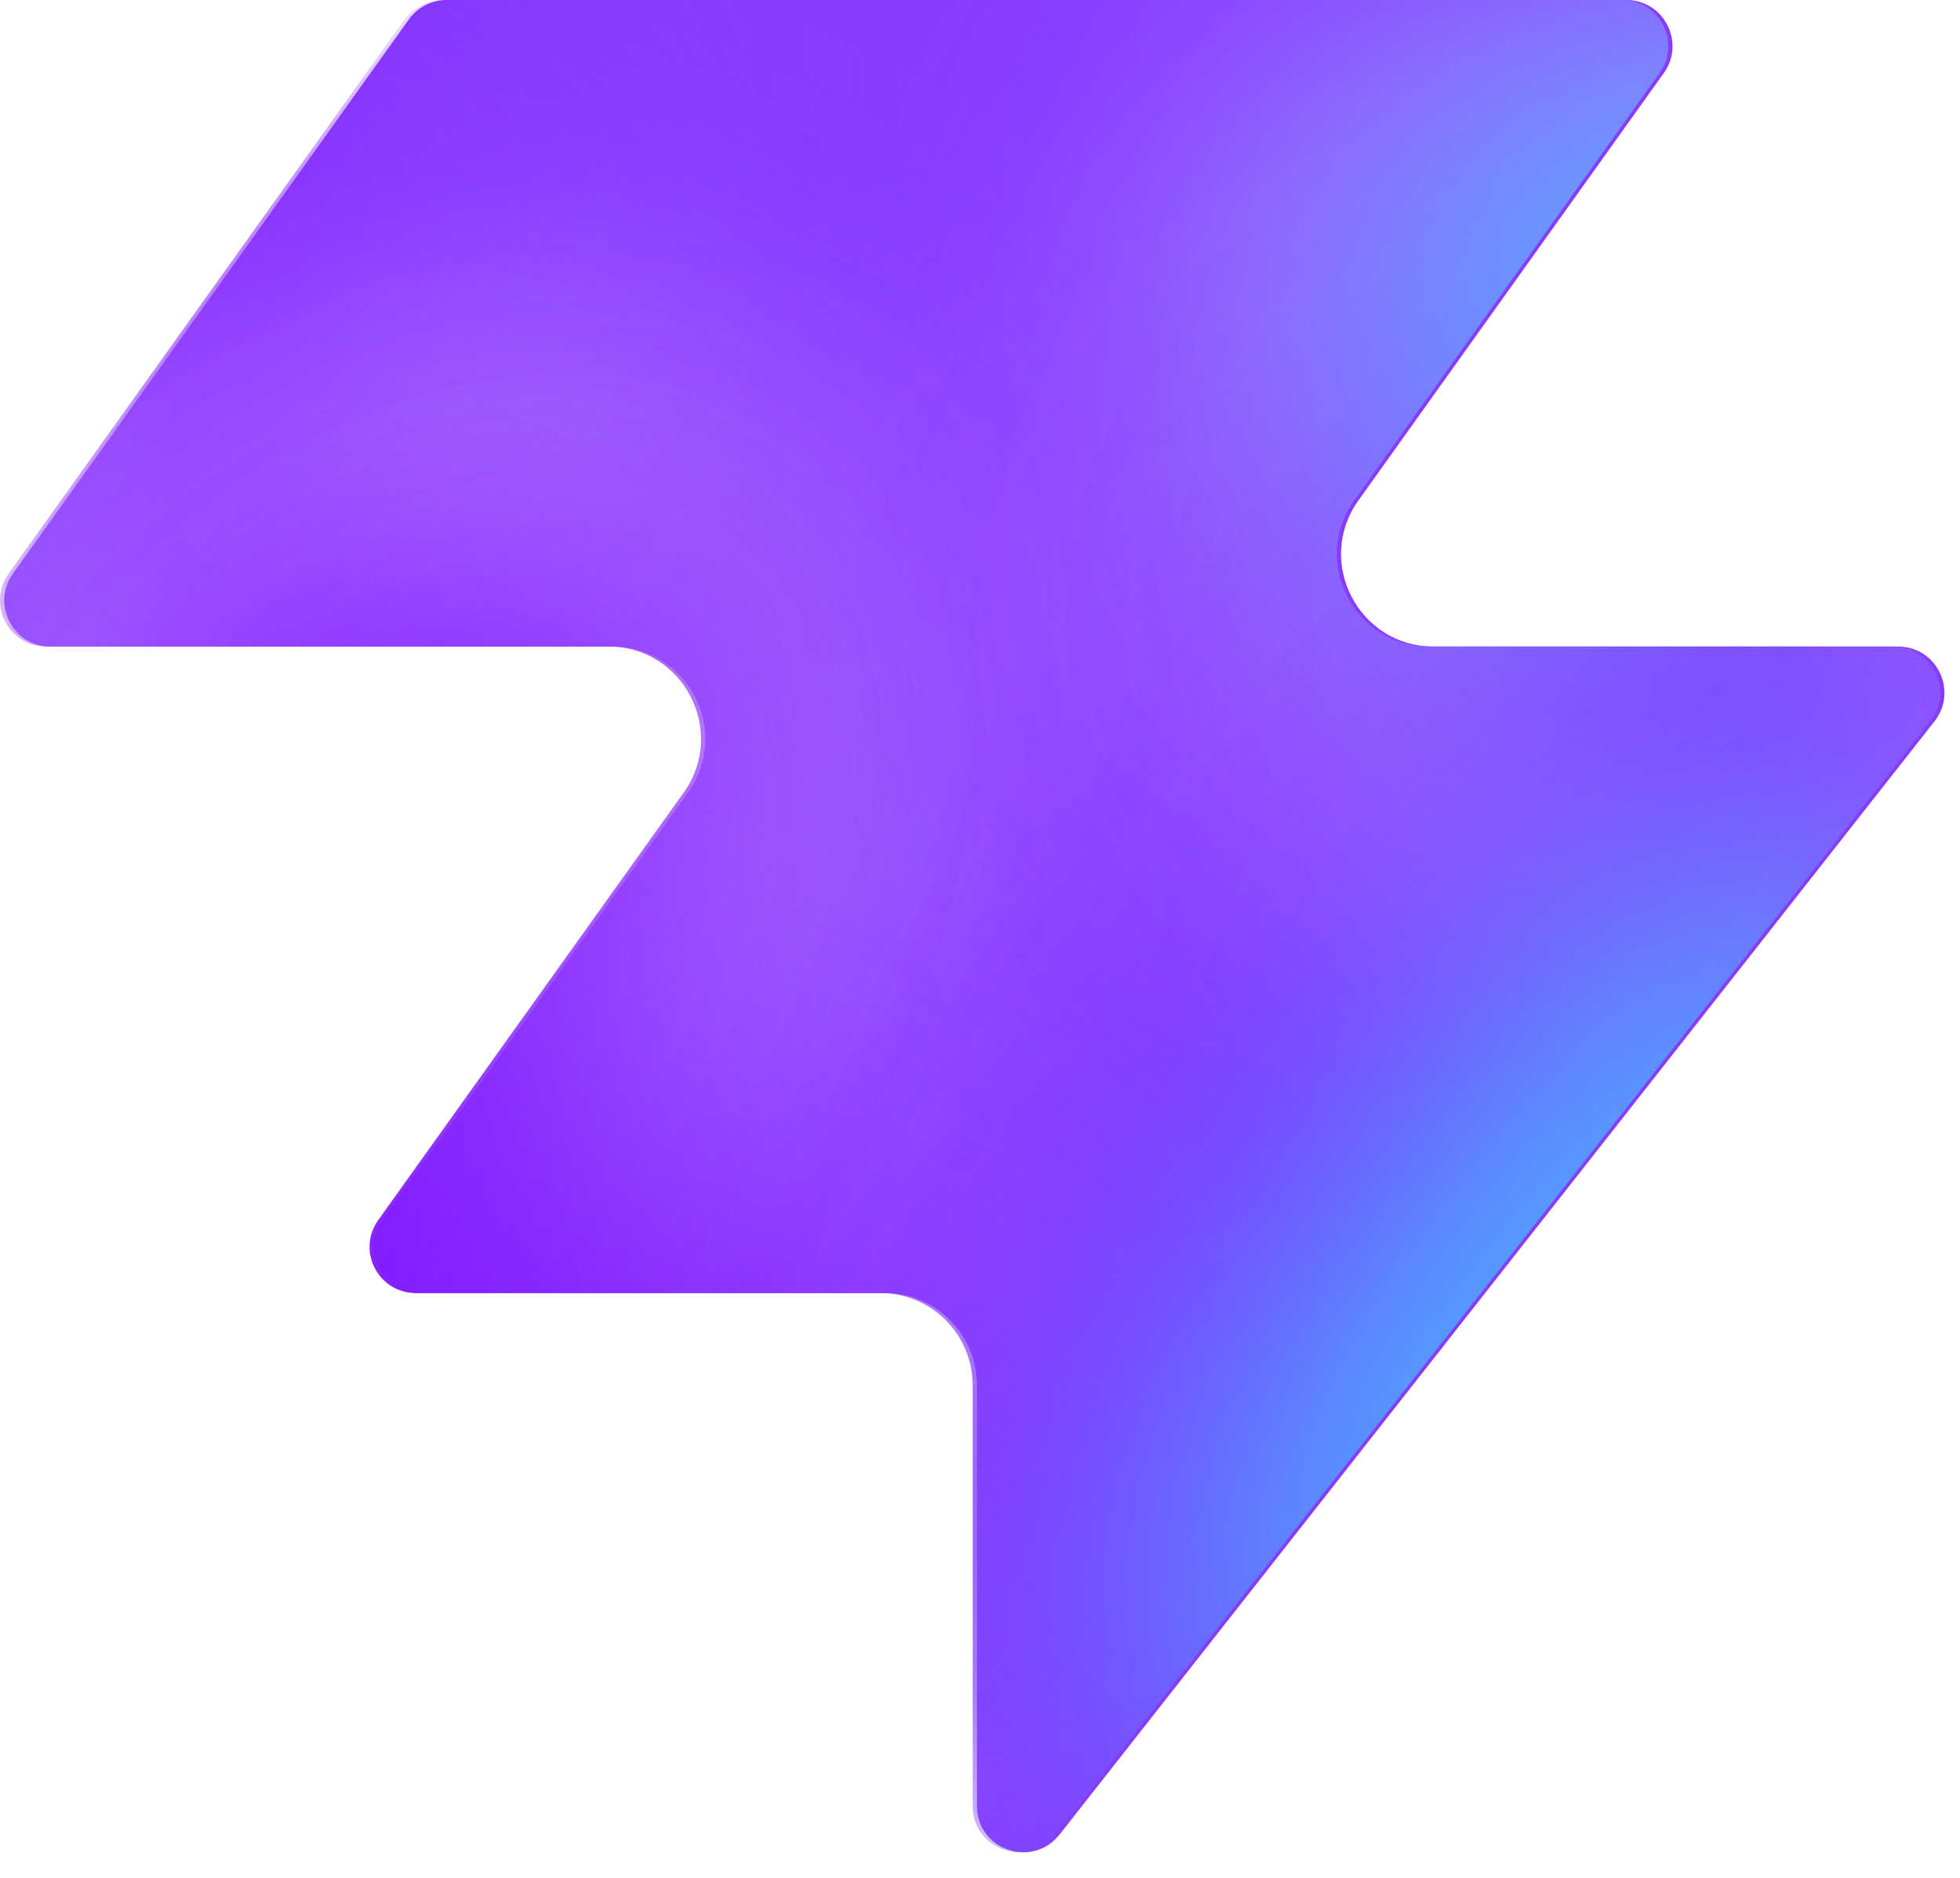
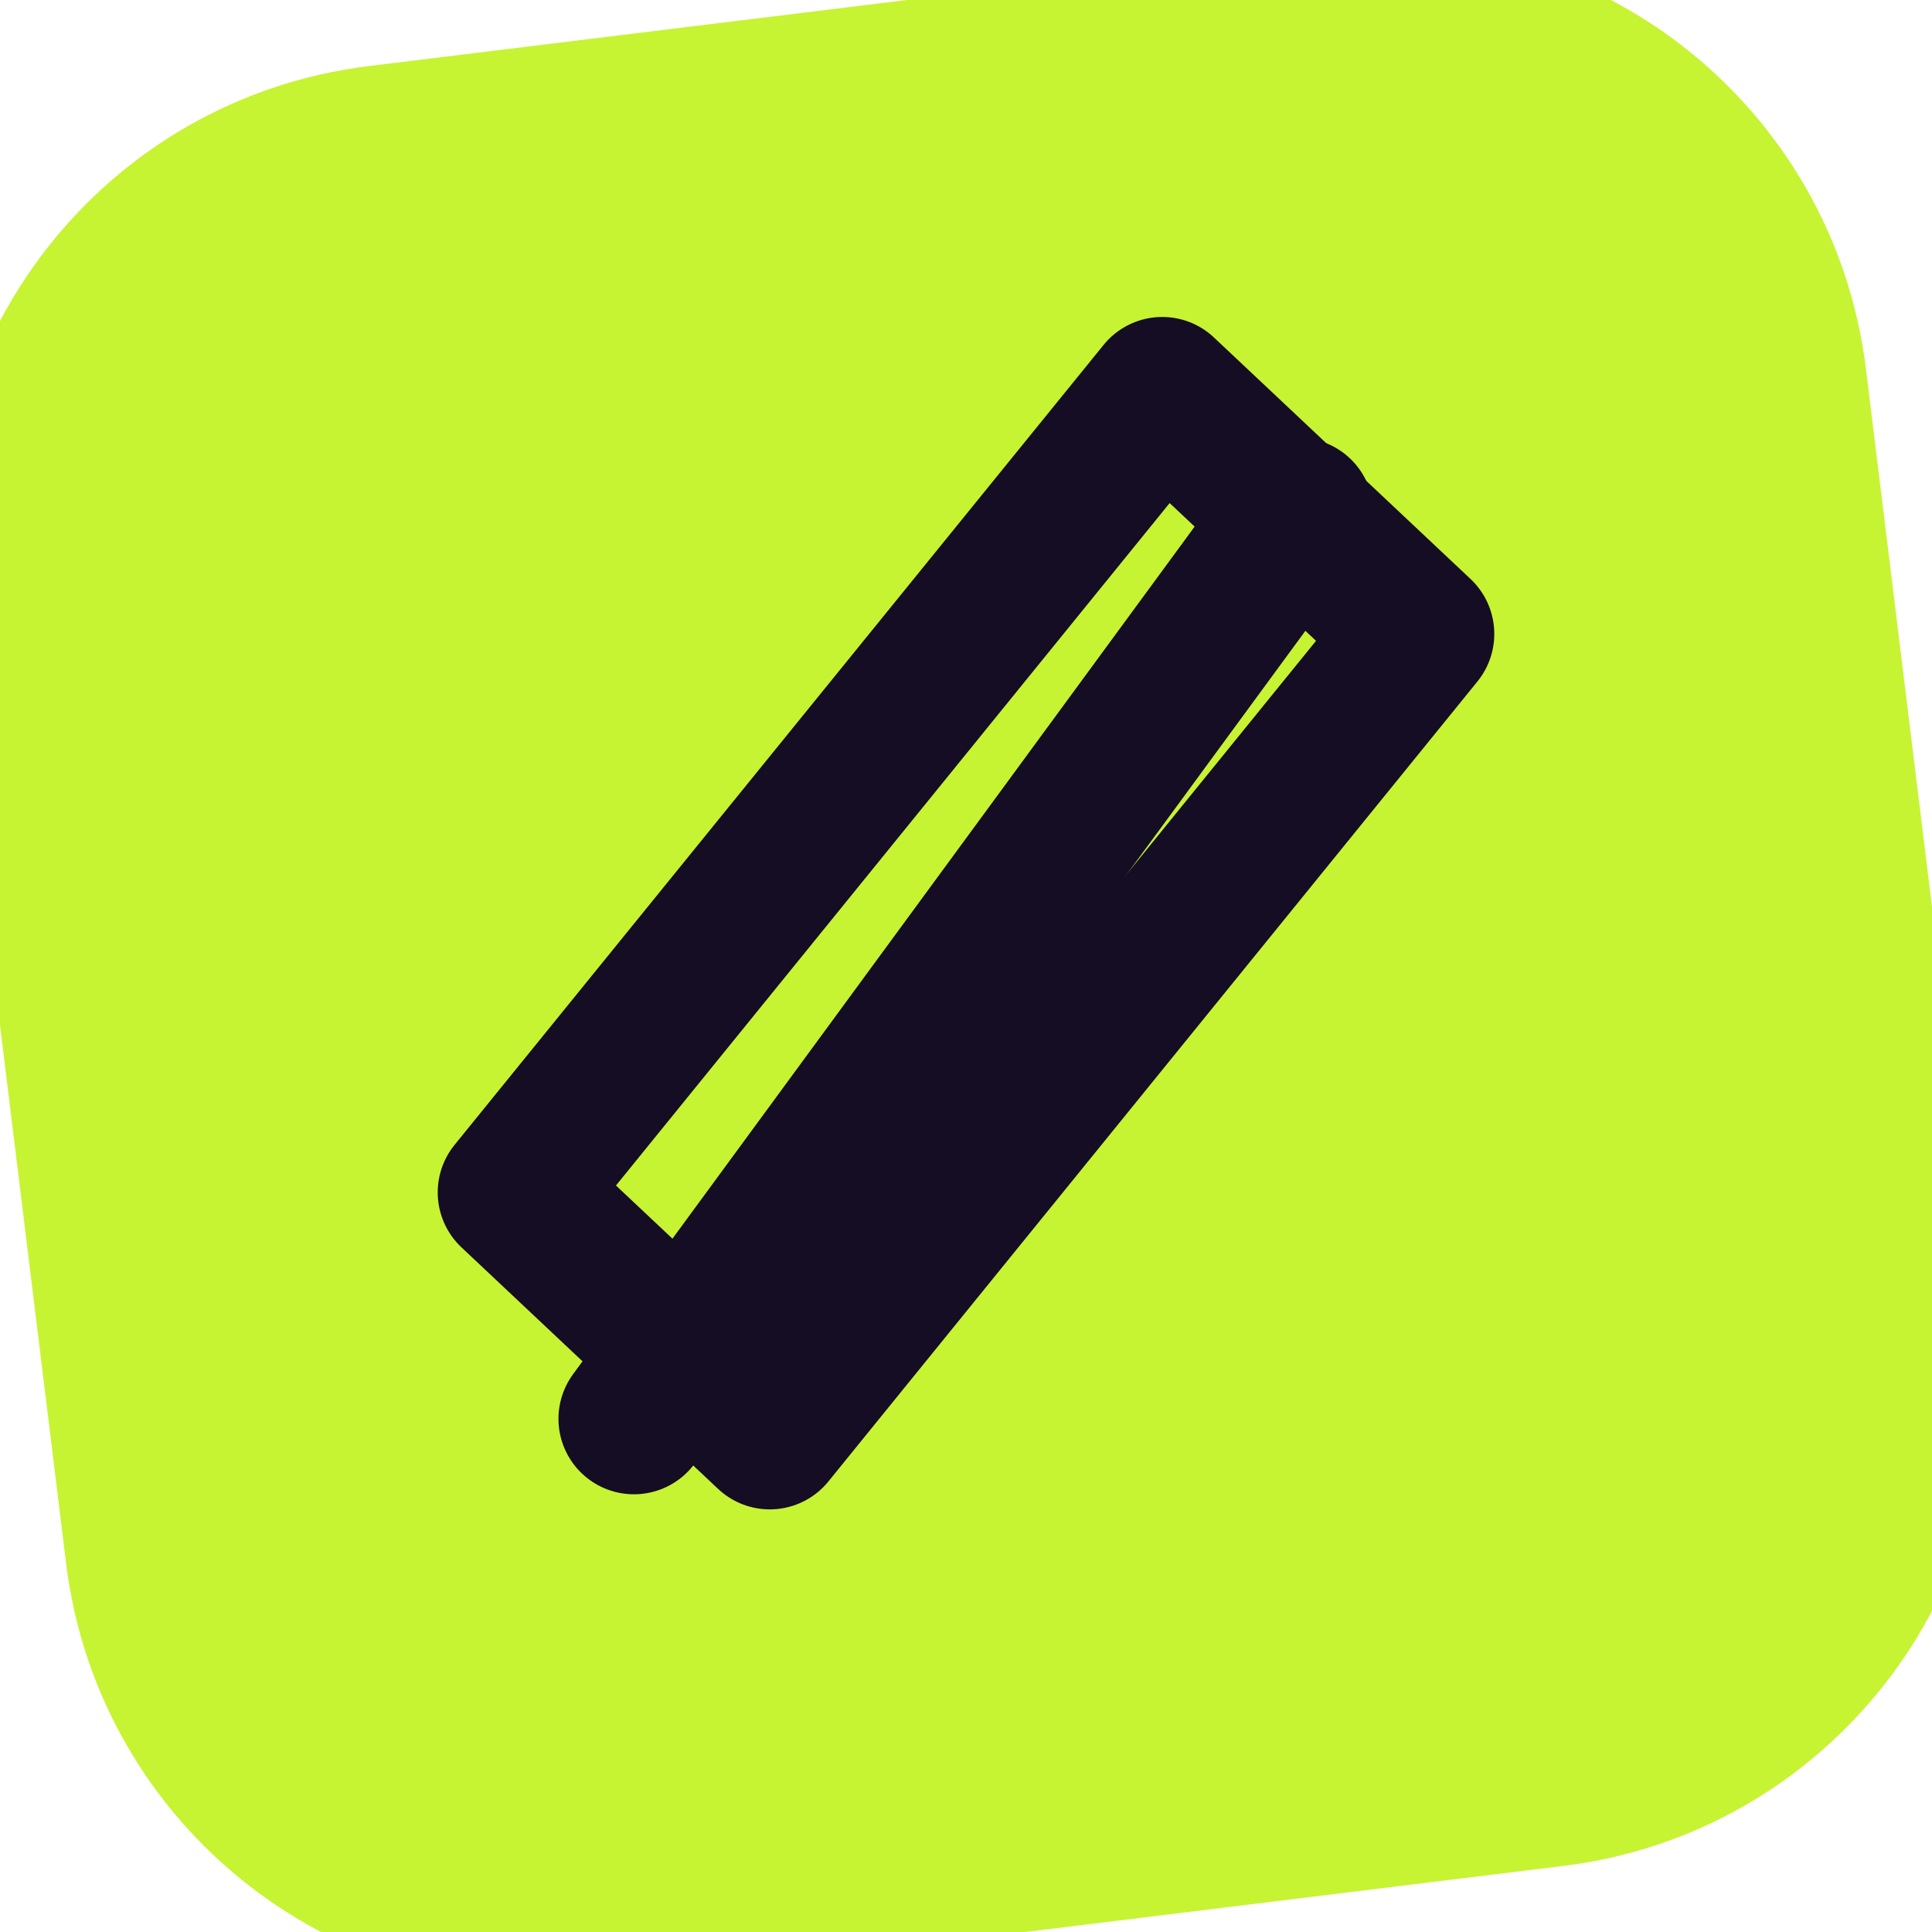
- <svg xmlns="http://www.w3.org/2000/svg" width="48" height="46" fill="none" viewBox="0 0 48 46">
-   <path fill="#863bff" d="M25.946 44.938c-.664.845-2.021.375-2.021-.698V33.937a2.26 2.26 0 0 0-2.262-2.262H10.287c-.92 0-1.456-1.04-.92-1.788l7.48-10.471c1.07-1.497 0-3.578-1.842-3.578H1.237c-.92 0-1.456-1.04-.92-1.788L10.013.474c.214-.297.556-.474.92-.474h28.894c.92 0 1.456 1.04.92 1.788l-7.48 10.471c-1.07 1.498 0 3.579 1.842 3.579h11.377c.943 0 1.473 1.088.89 1.83L25.947 44.94z" style="fill:#863bff;fill:color(display-p3 .525 .23 1);fill-opacity:1" />
-   <mask id="a" width="48" height="46" x="0" y="0" maskUnits="userSpaceOnUse" style="mask-type:alpha">
-     <path fill="#000" d="M25.842 44.938c-.664.844-2.021.375-2.021-.698V33.937a2.26 2.26 0 0 0-2.262-2.262H10.183c-.92 0-1.456-1.04-.92-1.788l7.48-10.471c1.07-1.498 0-3.579-1.842-3.579H1.133c-.92 0-1.456-1.04-.92-1.787L9.91.473c.214-.297.556-.474.92-.474h28.894c.92 0 1.456 1.04.92 1.788l-7.48 10.471c-1.07 1.498 0 3.578 1.842 3.578h11.377c.943 0 1.473 1.088.89 1.832L25.843 44.94z" style="fill:#000;fill-opacity:1" />
-   </mask>
-   <g mask="url(#a)">
-     <g filter="url(#b)">
-       <ellipse cx="5.508" cy="14.704" fill="#ede6ff" rx="5.508" ry="14.704" style="fill:#ede6ff;fill:color(display-p3 .927 .903 1);fill-opacity:1" transform="matrix(.00324 1 1 -.00324 -4.47 31.516)" />
-     </g>
-     <g filter="url(#c)">
-       <ellipse cx="10.399" cy="29.851" fill="#ede6ff" rx="10.399" ry="29.851" style="fill:#ede6ff;fill:color(display-p3 .927 .903 1);fill-opacity:1" transform="matrix(.00324 1 1 -.00324 -39.328 7.883)" />
-     </g>
-     <g filter="url(#d)">
-       <ellipse cx="5.508" cy="30.487" fill="#7e14ff" rx="5.508" ry="30.487" style="fill:#7e14ff;fill:color(display-p3 .492 .077 1);fill-opacity:1" transform="rotate(89.814 -25.913 -14.639)scale(1 -1)" />
-     </g>
-     <g filter="url(#e)">
-       <ellipse cx="5.508" cy="30.599" fill="#7e14ff" rx="5.508" ry="30.599" style="fill:#7e14ff;fill:color(display-p3 .492 .077 1);fill-opacity:1" transform="rotate(89.814 -32.644 -3.334)scale(1 -1)" />
-     </g>
-     <g filter="url(#f)">
-       <ellipse cx="5.508" cy="30.599" fill="#7e14ff" rx="5.508" ry="30.599" style="fill:#7e14ff;fill:color(display-p3 .492 .077 1);fill-opacity:1" transform="matrix(.00324 1 1 -.00324 -34.34 30.47)" />
-     </g>
-     <g filter="url(#g)">
-       <ellipse cx="14.072" cy="22.078" fill="#ede6ff" rx="14.072" ry="22.078" style="fill:#ede6ff;fill:color(display-p3 .927 .903 1);fill-opacity:1" transform="rotate(93.35 24.506 48.493)scale(-1 1)" />
-     </g>
-     <g filter="url(#h)">
-       <ellipse cx="3.47" cy="21.501" fill="#7e14ff" rx="3.47" ry="21.501" style="fill:#7e14ff;fill:color(display-p3 .492 .077 1);fill-opacity:1" transform="rotate(89.009 28.708 47.59)scale(-1 1)" />
-     </g>
-     <g filter="url(#i)">
-       <ellipse cx="3.47" cy="21.501" fill="#7e14ff" rx="3.47" ry="21.501" style="fill:#7e14ff;fill:color(display-p3 .492 .077 1);fill-opacity:1" transform="rotate(89.009 28.708 47.59)scale(-1 1)" />
-     </g>
-     <g filter="url(#j)">
-       <ellipse cx=".387" cy="8.972" fill="#7e14ff" rx="4.407" ry="29.108" style="fill:#7e14ff;fill:color(display-p3 .492 .077 1);fill-opacity:1" transform="rotate(39.51 .387 8.972)" />
-     </g>
-     <g filter="url(#k)">
-       <ellipse cx="47.523" cy="-6.092" fill="#7e14ff" rx="4.407" ry="29.108" style="fill:#7e14ff;fill:color(display-p3 .492 .077 1);fill-opacity:1" transform="rotate(37.892 47.523 -6.092)" />
-     </g>
-     <g filter="url(#l)">
-       <ellipse cx="41.412" cy="6.333" fill="#47bfff" rx="5.971" ry="9.665" style="fill:#47bfff;fill:color(display-p3 .28 .748 1);fill-opacity:1" transform="rotate(37.892 41.412 6.333)" />
-     </g>
-     <g filter="url(#m)">
-       <ellipse cx="-1.879" cy="38.332" fill="#7e14ff" rx="4.407" ry="29.108" style="fill:#7e14ff;fill:color(display-p3 .492 .077 1);fill-opacity:1" transform="rotate(37.892 -1.88 38.332)" />
-     </g>
-     <g filter="url(#n)">
-       <ellipse cx="-1.879" cy="38.332" fill="#7e14ff" rx="4.407" ry="29.108" style="fill:#7e14ff;fill:color(display-p3 .492 .077 1);fill-opacity:1" transform="rotate(37.892 -1.88 38.332)" />
-     </g>
-     <g filter="url(#o)">
-       <ellipse cx="35.651" cy="29.907" fill="#7e14ff" rx="4.407" ry="29.108" style="fill:#7e14ff;fill:color(display-p3 .492 .077 1);fill-opacity:1" transform="rotate(37.892 35.651 29.907)" />
-     </g>
-     <g filter="url(#p)">
-       <ellipse cx="38.418" cy="32.4" fill="#47bfff" rx="5.971" ry="15.297" style="fill:#47bfff;fill:color(display-p3 .28 .748 1);fill-opacity:1" transform="rotate(37.892 38.418 32.4)" />
-     </g>
+ <svg xmlns="http://www.w3.org/2000/svg" viewBox="0 0 64 64">
+   <rect width="64" height="64" rx="16" fill="#c6f432" transform="rotate(-7 32 32)" />
+   <g fill="none" stroke="#140d24" stroke-width="5" stroke-linecap="round" stroke-linejoin="round">
+     <path d="m21 47 22-30" />
+     <path d="M17 39.5 25.5 47.5 47 21 38.5 13z" />
  </g>
-   <defs>
-     <filter id="b" width="60.045" height="41.654" x="-19.77" y="16.149" color-interpolation-filters="sRGB" filterUnits="userSpaceOnUse">
-       <feFlood flood-opacity="0" result="BackgroundImageFix" />
-       <feBlend in="SourceGraphic" in2="BackgroundImageFix" result="shape" />
-       <feGaussianBlur result="effect1_foregroundBlur_2002_17158" stdDeviation="7.659" />
-     </filter>
-     <filter id="c" width="90.34" height="51.437" x="-54.613" y="-7.533" color-interpolation-filters="sRGB" filterUnits="userSpaceOnUse">
-       <feFlood flood-opacity="0" result="BackgroundImageFix" />
-       <feBlend in="SourceGraphic" in2="BackgroundImageFix" result="shape" />
-       <feGaussianBlur result="effect1_foregroundBlur_2002_17158" stdDeviation="7.659" />
-     </filter>
-     <filter id="d" width="79.355" height="29.4" x="-49.64" y="2.03" color-interpolation-filters="sRGB" filterUnits="userSpaceOnUse">
-       <feFlood flood-opacity="0" result="BackgroundImageFix" />
-       <feBlend in="SourceGraphic" in2="BackgroundImageFix" result="shape" />
-       <feGaussianBlur result="effect1_foregroundBlur_2002_17158" stdDeviation="4.596" />
-     </filter>
-     <filter id="e" width="79.579" height="29.4" x="-45.045" y="20.029" color-interpolation-filters="sRGB" filterUnits="userSpaceOnUse">
-       <feFlood flood-opacity="0" result="BackgroundImageFix" />
-       <feBlend in="SourceGraphic" in2="BackgroundImageFix" result="shape" />
-       <feGaussianBlur result="effect1_foregroundBlur_2002_17158" stdDeviation="4.596" />
-     </filter>
-     <filter id="f" width="79.579" height="29.4" x="-43.513" y="21.178" color-interpolation-filters="sRGB" filterUnits="userSpaceOnUse">
-       <feFlood flood-opacity="0" result="BackgroundImageFix" />
-       <feBlend in="SourceGraphic" in2="BackgroundImageFix" result="shape" />
-       <feGaussianBlur result="effect1_foregroundBlur_2002_17158" stdDeviation="4.596" />
-     </filter>
-     <filter id="g" width="74.749" height="58.852" x="15.756" y="-17.901" color-interpolation-filters="sRGB" filterUnits="userSpaceOnUse">
-       <feFlood flood-opacity="0" result="BackgroundImageFix" />
-       <feBlend in="SourceGraphic" in2="BackgroundImageFix" result="shape" />
-       <feGaussianBlur result="effect1_foregroundBlur_2002_17158" stdDeviation="7.659" />
-     </filter>
-     <filter id="h" width="61.377" height="25.362" x="23.548" y="2.284" color-interpolation-filters="sRGB" filterUnits="userSpaceOnUse">
-       <feFlood flood-opacity="0" result="BackgroundImageFix" />
-       <feBlend in="SourceGraphic" in2="BackgroundImageFix" result="shape" />
-       <feGaussianBlur result="effect1_foregroundBlur_2002_17158" stdDeviation="4.596" />
-     </filter>
-     <filter id="i" width="61.377" height="25.362" x="23.548" y="2.284" color-interpolation-filters="sRGB" filterUnits="userSpaceOnUse">
-       <feFlood flood-opacity="0" result="BackgroundImageFix" />
-       <feBlend in="SourceGraphic" in2="BackgroundImageFix" result="shape" />
-       <feGaussianBlur result="effect1_foregroundBlur_2002_17158" stdDeviation="4.596" />
-     </filter>
-     <filter id="j" width="56.045" height="63.649" x="-27.636" y="-22.853" color-interpolation-filters="sRGB" filterUnits="userSpaceOnUse">
-       <feFlood flood-opacity="0" result="BackgroundImageFix" />
-       <feBlend in="SourceGraphic" in2="BackgroundImageFix" result="shape" />
-       <feGaussianBlur result="effect1_foregroundBlur_2002_17158" stdDeviation="4.596" />
-     </filter>
-     <filter id="k" width="54.814" height="64.646" x="20.116" y="-38.415" color-interpolation-filters="sRGB" filterUnits="userSpaceOnUse">
-       <feFlood flood-opacity="0" result="BackgroundImageFix" />
-       <feBlend in="SourceGraphic" in2="BackgroundImageFix" result="shape" />
-       <feGaussianBlur result="effect1_foregroundBlur_2002_17158" stdDeviation="4.596" />
-     </filter>
-     <filter id="l" width="33.541" height="35.313" x="24.641" y="-11.323" color-interpolation-filters="sRGB" filterUnits="userSpaceOnUse">
-       <feFlood flood-opacity="0" result="BackgroundImageFix" />
-       <feBlend in="SourceGraphic" in2="BackgroundImageFix" result="shape" />
-       <feGaussianBlur result="effect1_foregroundBlur_2002_17158" stdDeviation="4.596" />
-     </filter>
-     <filter id="m" width="54.814" height="64.646" x="-29.286" y="6.009" color-interpolation-filters="sRGB" filterUnits="userSpaceOnUse">
-       <feFlood flood-opacity="0" result="BackgroundImageFix" />
-       <feBlend in="SourceGraphic" in2="BackgroundImageFix" result="shape" />
-       <feGaussianBlur result="effect1_foregroundBlur_2002_17158" stdDeviation="4.596" />
-     </filter>
-     <filter id="n" width="54.814" height="64.646" x="-29.286" y="6.009" color-interpolation-filters="sRGB" filterUnits="userSpaceOnUse">
-       <feFlood flood-opacity="0" result="BackgroundImageFix" />
-       <feBlend in="SourceGraphic" in2="BackgroundImageFix" result="shape" />
-       <feGaussianBlur result="effect1_foregroundBlur_2002_17158" stdDeviation="4.596" />
-     </filter>
-     <filter id="o" width="54.814" height="64.646" x="8.244" y="-2.416" color-interpolation-filters="sRGB" filterUnits="userSpaceOnUse">
-       <feFlood flood-opacity="0" result="BackgroundImageFix" />
-       <feBlend in="SourceGraphic" in2="BackgroundImageFix" result="shape" />
-       <feGaussianBlur result="effect1_foregroundBlur_2002_17158" stdDeviation="4.596" />
-     </filter>
-     <filter id="p" width="39.409" height="43.623" x="18.713" y="10.588" color-interpolation-filters="sRGB" filterUnits="userSpaceOnUse">
-       <feFlood flood-opacity="0" result="BackgroundImageFix" />
-       <feBlend in="SourceGraphic" in2="BackgroundImageFix" result="shape" />
-       <feGaussianBlur result="effect1_foregroundBlur_2002_17158" stdDeviation="4.596" />
-     </filter>
-   </defs>
</svg>
